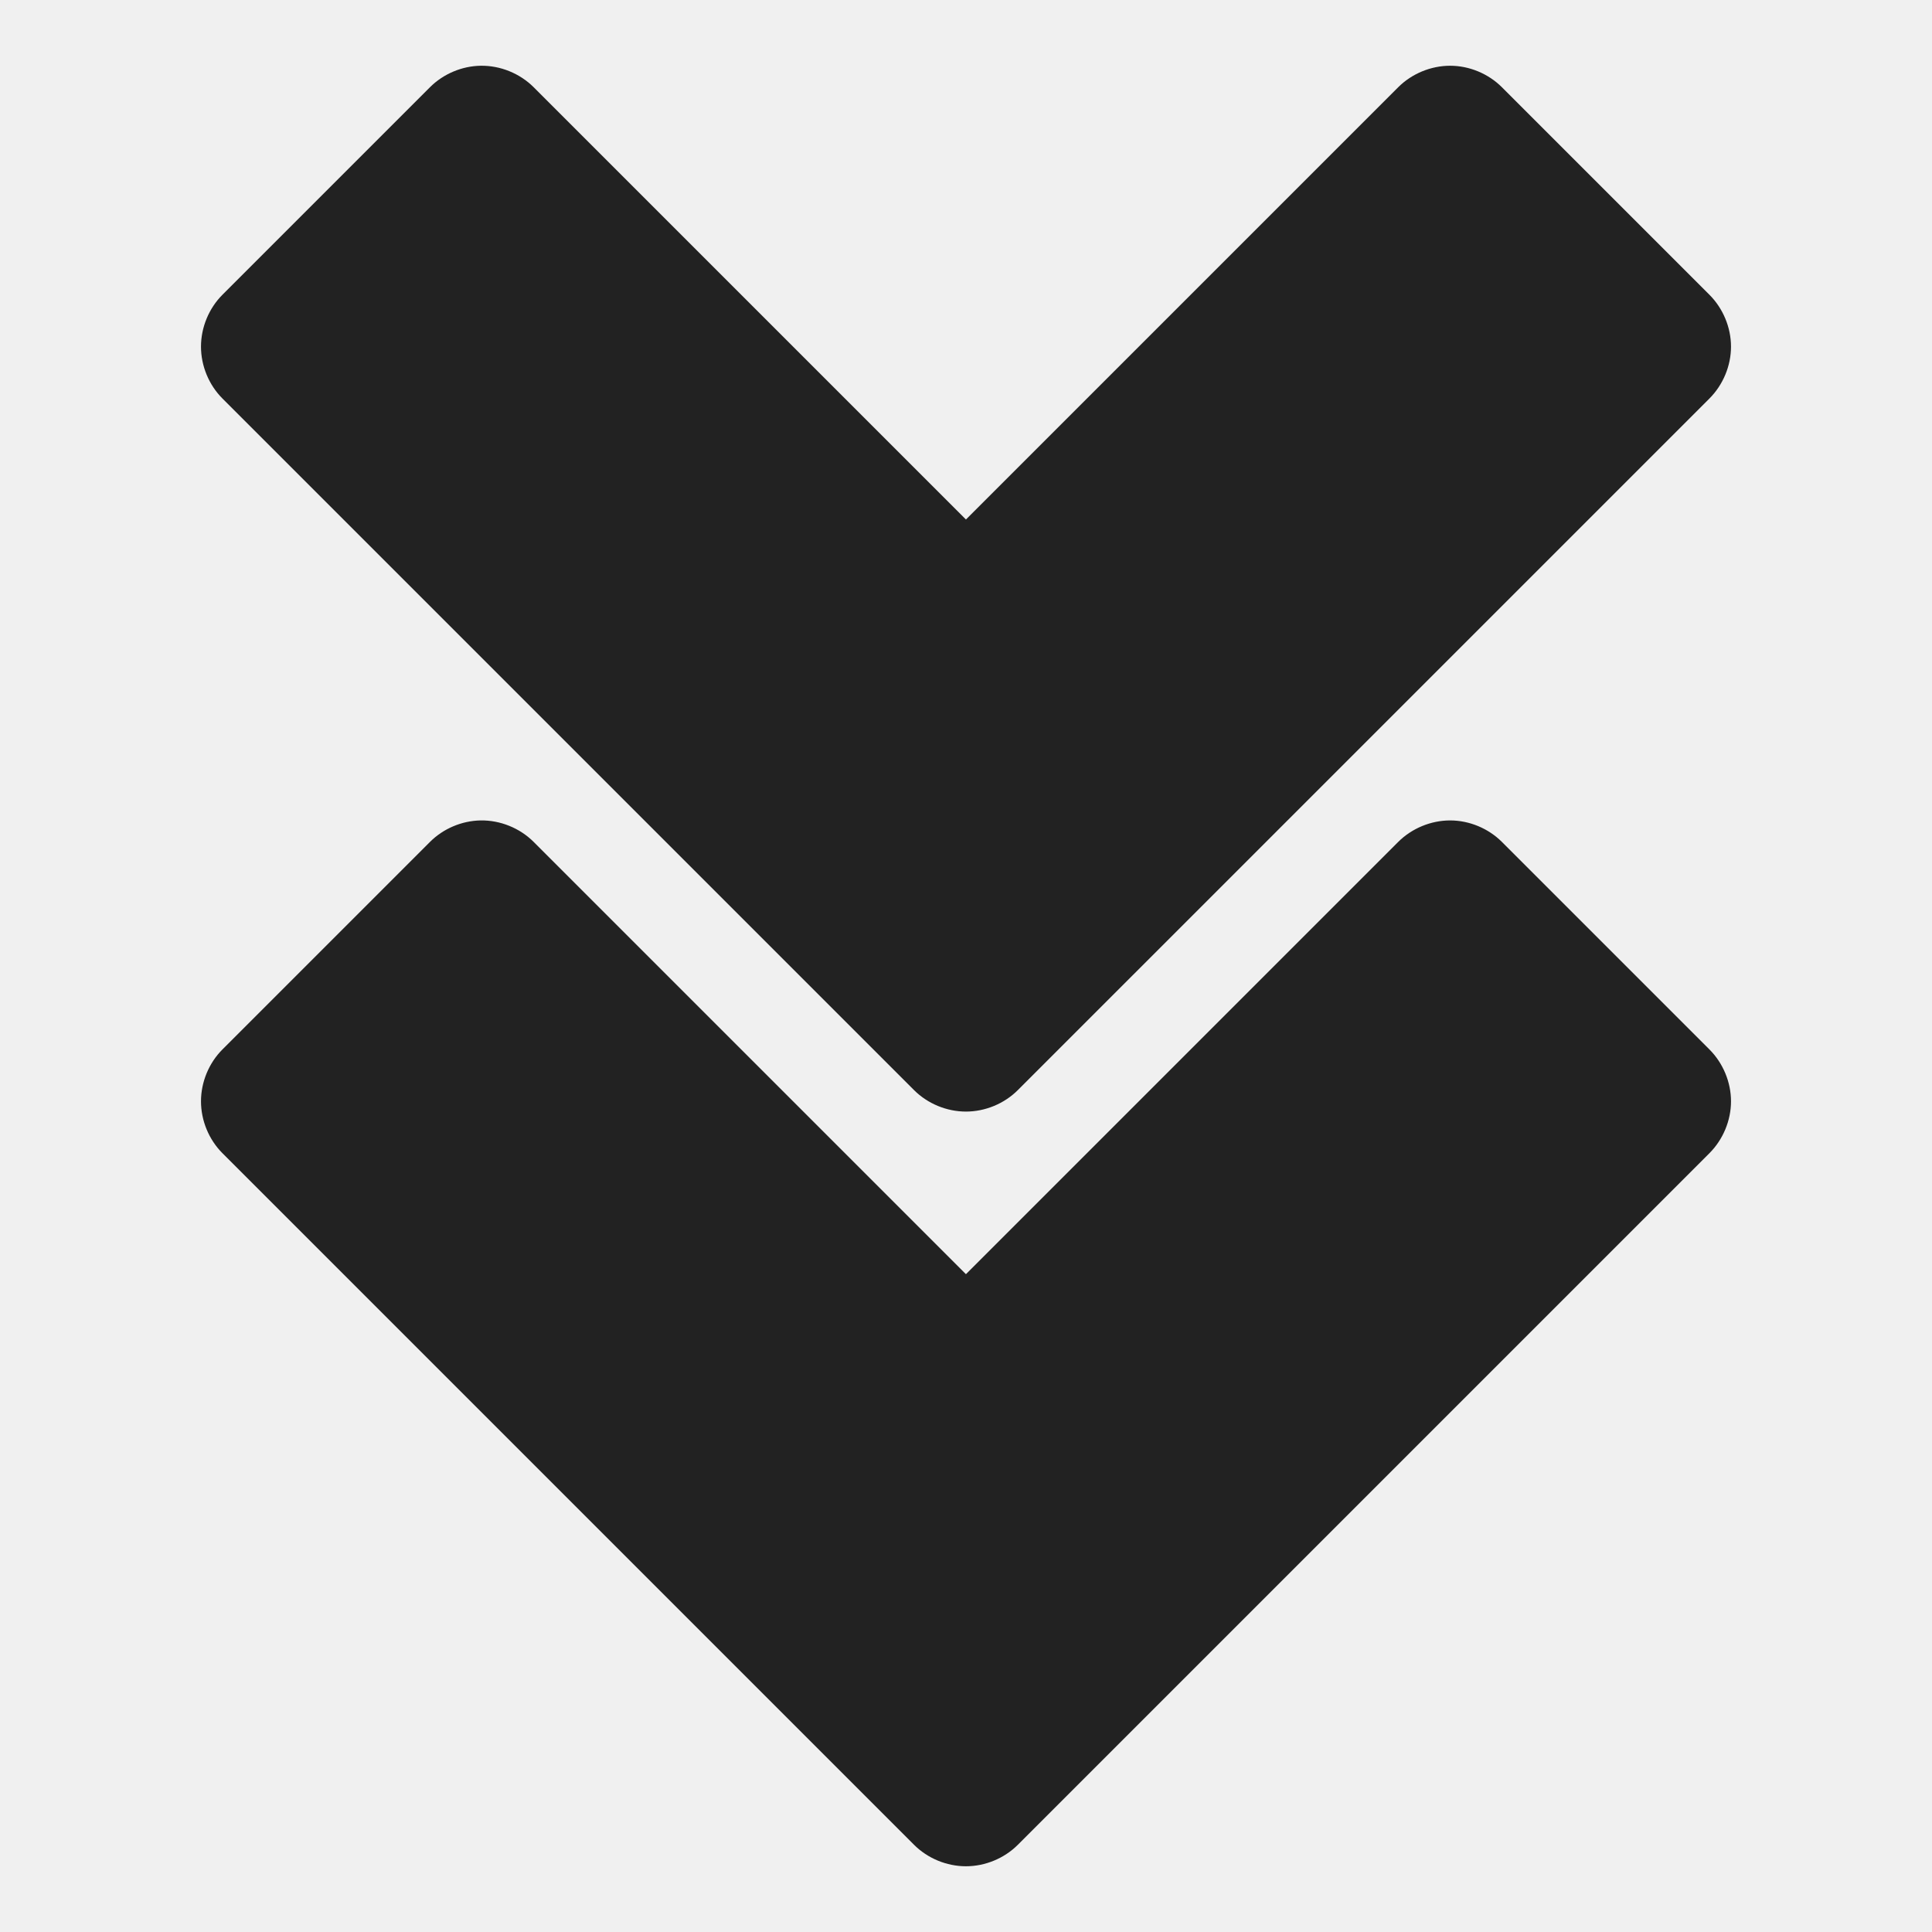
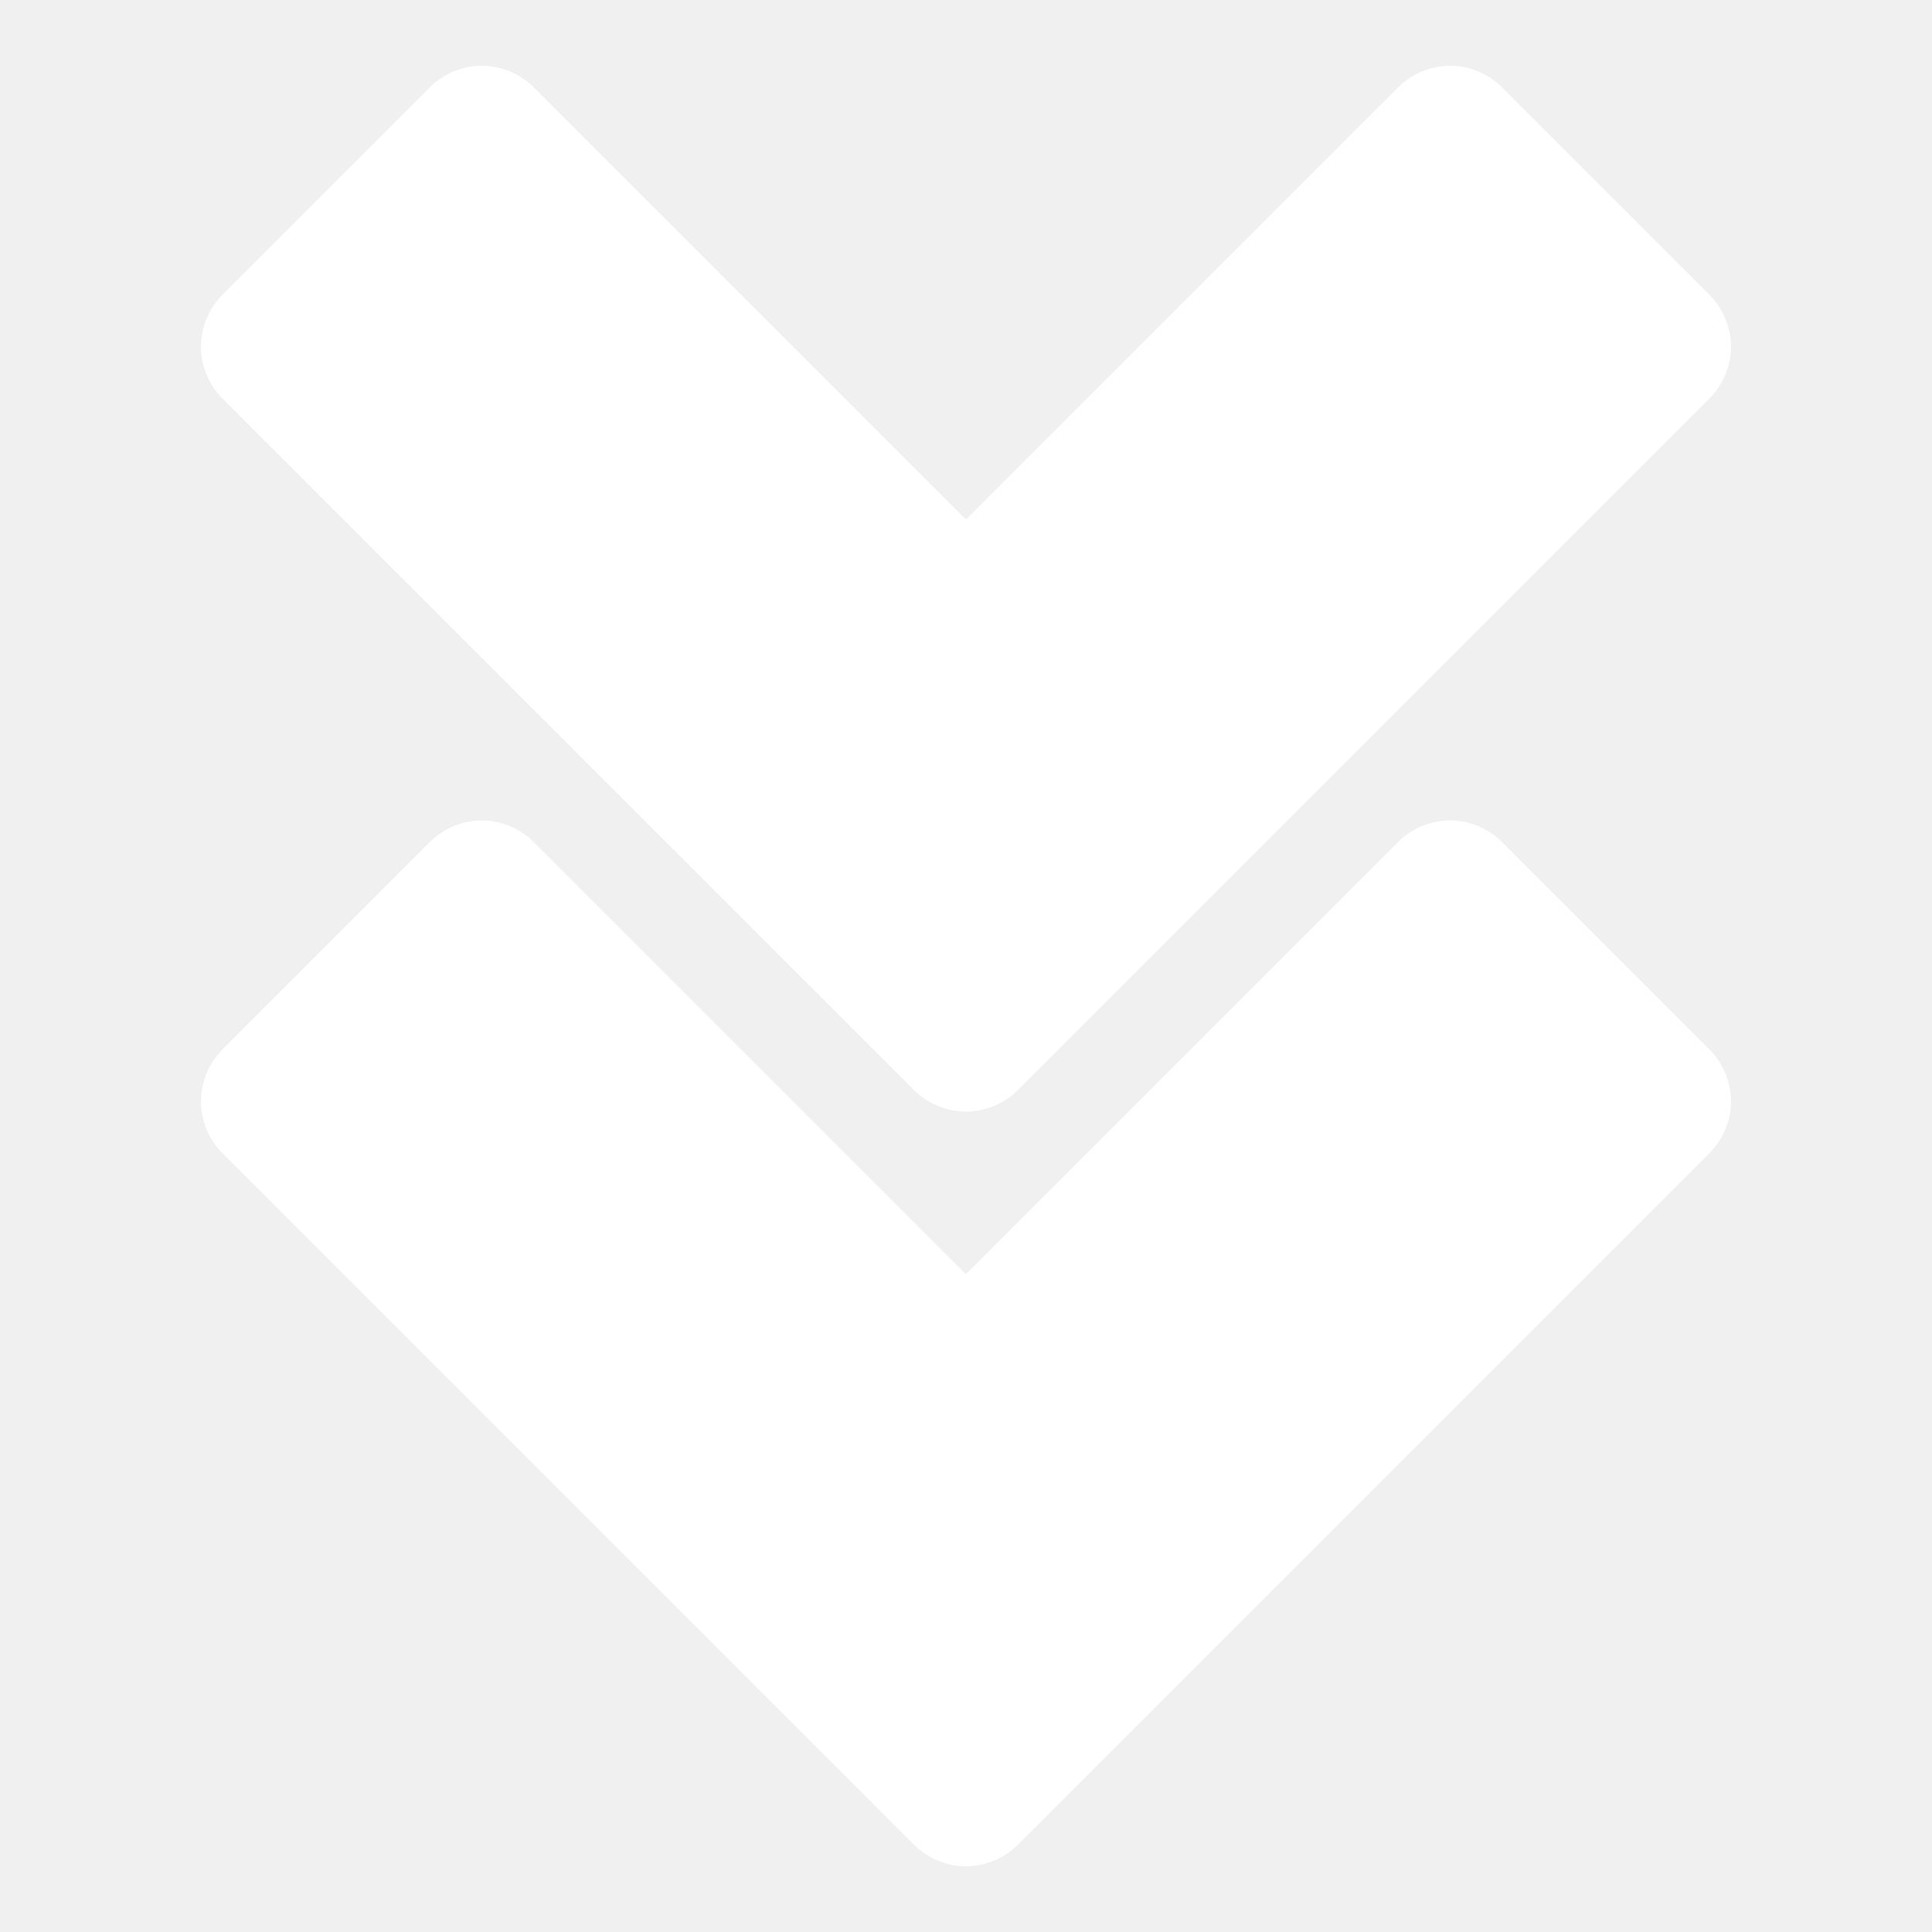
<svg xmlns="http://www.w3.org/2000/svg" height="512" id="svg2" version="1.1" width="512">
  <defs id="defs4" />
  <g id="layer1" transform="translate(0,-540.3622)">
-     <path d="m 458.734,632.223 c 0,-5.091 -2.118,-10.151 -5.719,-13.75 L 398.016,563.473 c -3.598,-3.591 -8.635,-5.688 -13.719,-5.688 -5.084,0 -10.152,2.096 -13.75,5.688 L 255.984,678.035 141.422,563.473 c -3.667,-3.664 -8.848,-5.764 -14.031,-5.688 -4.985,0.078 -9.911,2.163 -13.438,5.688 l -55,55 c -3.601,3.599 -5.688,8.659 -5.688,13.75 0,5.091 2.087,10.151 5.688,13.75 L 242.234,829.254 c 3.599,3.601 8.659,5.688 13.75,5.688 5.091,0 10.151,-2.087 13.75,-5.688 L 453.016,645.973 c 3.601,-3.599 5.719,-8.659 5.719,-13.75 z m 0,200 c 0,-5.091 -2.118,-10.151 -5.719,-13.75 l -55,-55 c -3.598,-3.591 -8.635,-5.688 -13.719,-5.688 -5.084,0 -10.152,2.096 -13.75,5.688 l -114.562,114.562 -114.562,-114.562 c -3.667,-3.664 -8.848,-5.764 -14.031,-5.688 -4.985,0.078 -9.911,2.163 -13.438,5.688 l -55,55 c -3.601,3.599 -5.688,8.659 -5.688,13.75 0,5.091 2.087,10.151 5.688,13.75 L 242.234,1029.254 c 3.599,3.601 8.659,5.688 13.75,5.688 5.091,0 10.151,-2.087 13.75,-5.688 L 453.016,845.973 c 3.601,-3.599 5.719,-8.659 5.719,-13.75 z" id="path3766-1" style="font-size:medium;font-style:normal;font-variant:normal;font-weight:normal;font-stretch:normal;text-indent:0;text-align:start;text-decoration:none;line-height:normal;letter-spacing:normal;word-spacing:normal;text-transform:none;direction:ltr;block-progression:tb;writing-mode:lr-tb;text-anchor:start;baseline-shift:baseline;color:#000000;fill:#222222;fill-opacity:1;fill-rule:nonzero;stroke:none;stroke-width:38.88;marker:none;visibility:visible;display:inline;overflow:visible;enable-background:accumulate;font-family:Sans;-inkscape-font-specification:Sans" />
+     <path d="m 458.734,632.223 c 0,-5.091 -2.118,-10.151 -5.719,-13.75 L 398.016,563.473 c -3.598,-3.591 -8.635,-5.688 -13.719,-5.688 -5.084,0 -10.152,2.096 -13.75,5.688 L 255.984,678.035 141.422,563.473 c -3.667,-3.664 -8.848,-5.764 -14.031,-5.688 -4.985,0.078 -9.911,2.163 -13.438,5.688 l -55,55 c -3.601,3.599 -5.688,8.659 -5.688,13.75 0,5.091 2.087,10.151 5.688,13.75 L 242.234,829.254 c 3.599,3.601 8.659,5.688 13.75,5.688 5.091,0 10.151,-2.087 13.75,-5.688 L 453.016,645.973 c 3.601,-3.599 5.719,-8.659 5.719,-13.75 z m 0,200 c 0,-5.091 -2.118,-10.151 -5.719,-13.75 l -55,-55 c -3.598,-3.591 -8.635,-5.688 -13.719,-5.688 -5.084,0 -10.152,2.096 -13.75,5.688 l -114.562,114.562 -114.562,-114.562 c -3.667,-3.664 -8.848,-5.764 -14.031,-5.688 -4.985,0.078 -9.911,2.163 -13.438,5.688 l -55,55 c -3.601,3.599 -5.688,8.659 -5.688,13.75 0,5.091 2.087,10.151 5.688,13.75 L 242.234,1029.254 c 3.599,3.601 8.659,5.688 13.75,5.688 5.091,0 10.151,-2.087 13.75,-5.688 L 453.016,845.973 c 3.601,-3.599 5.719,-8.659 5.719,-13.75 z" id="path3766-1" style="font-size:medium;font-style:normal;font-variant:normal;font-weight:normal;font-stretch:normal;text-indent:0;text-align:start;text-decoration:none;line-height:normal;letter-spacing:normal;word-spacing:normal;text-transform:none;direction:ltr;block-progression:tb;writing-mode:lr-tb;text-anchor:start;baseline-shift:baseline;color:#000000;fill:white;fill-opacity:1;fill-rule:nonzero;stroke:none;stroke-width:38.88;marker:none;visibility:visible;display:inline;overflow:visible;enable-background:accumulate;font-family:Sans;-inkscape-font-specification:Sans" />
  </g>
</svg>
